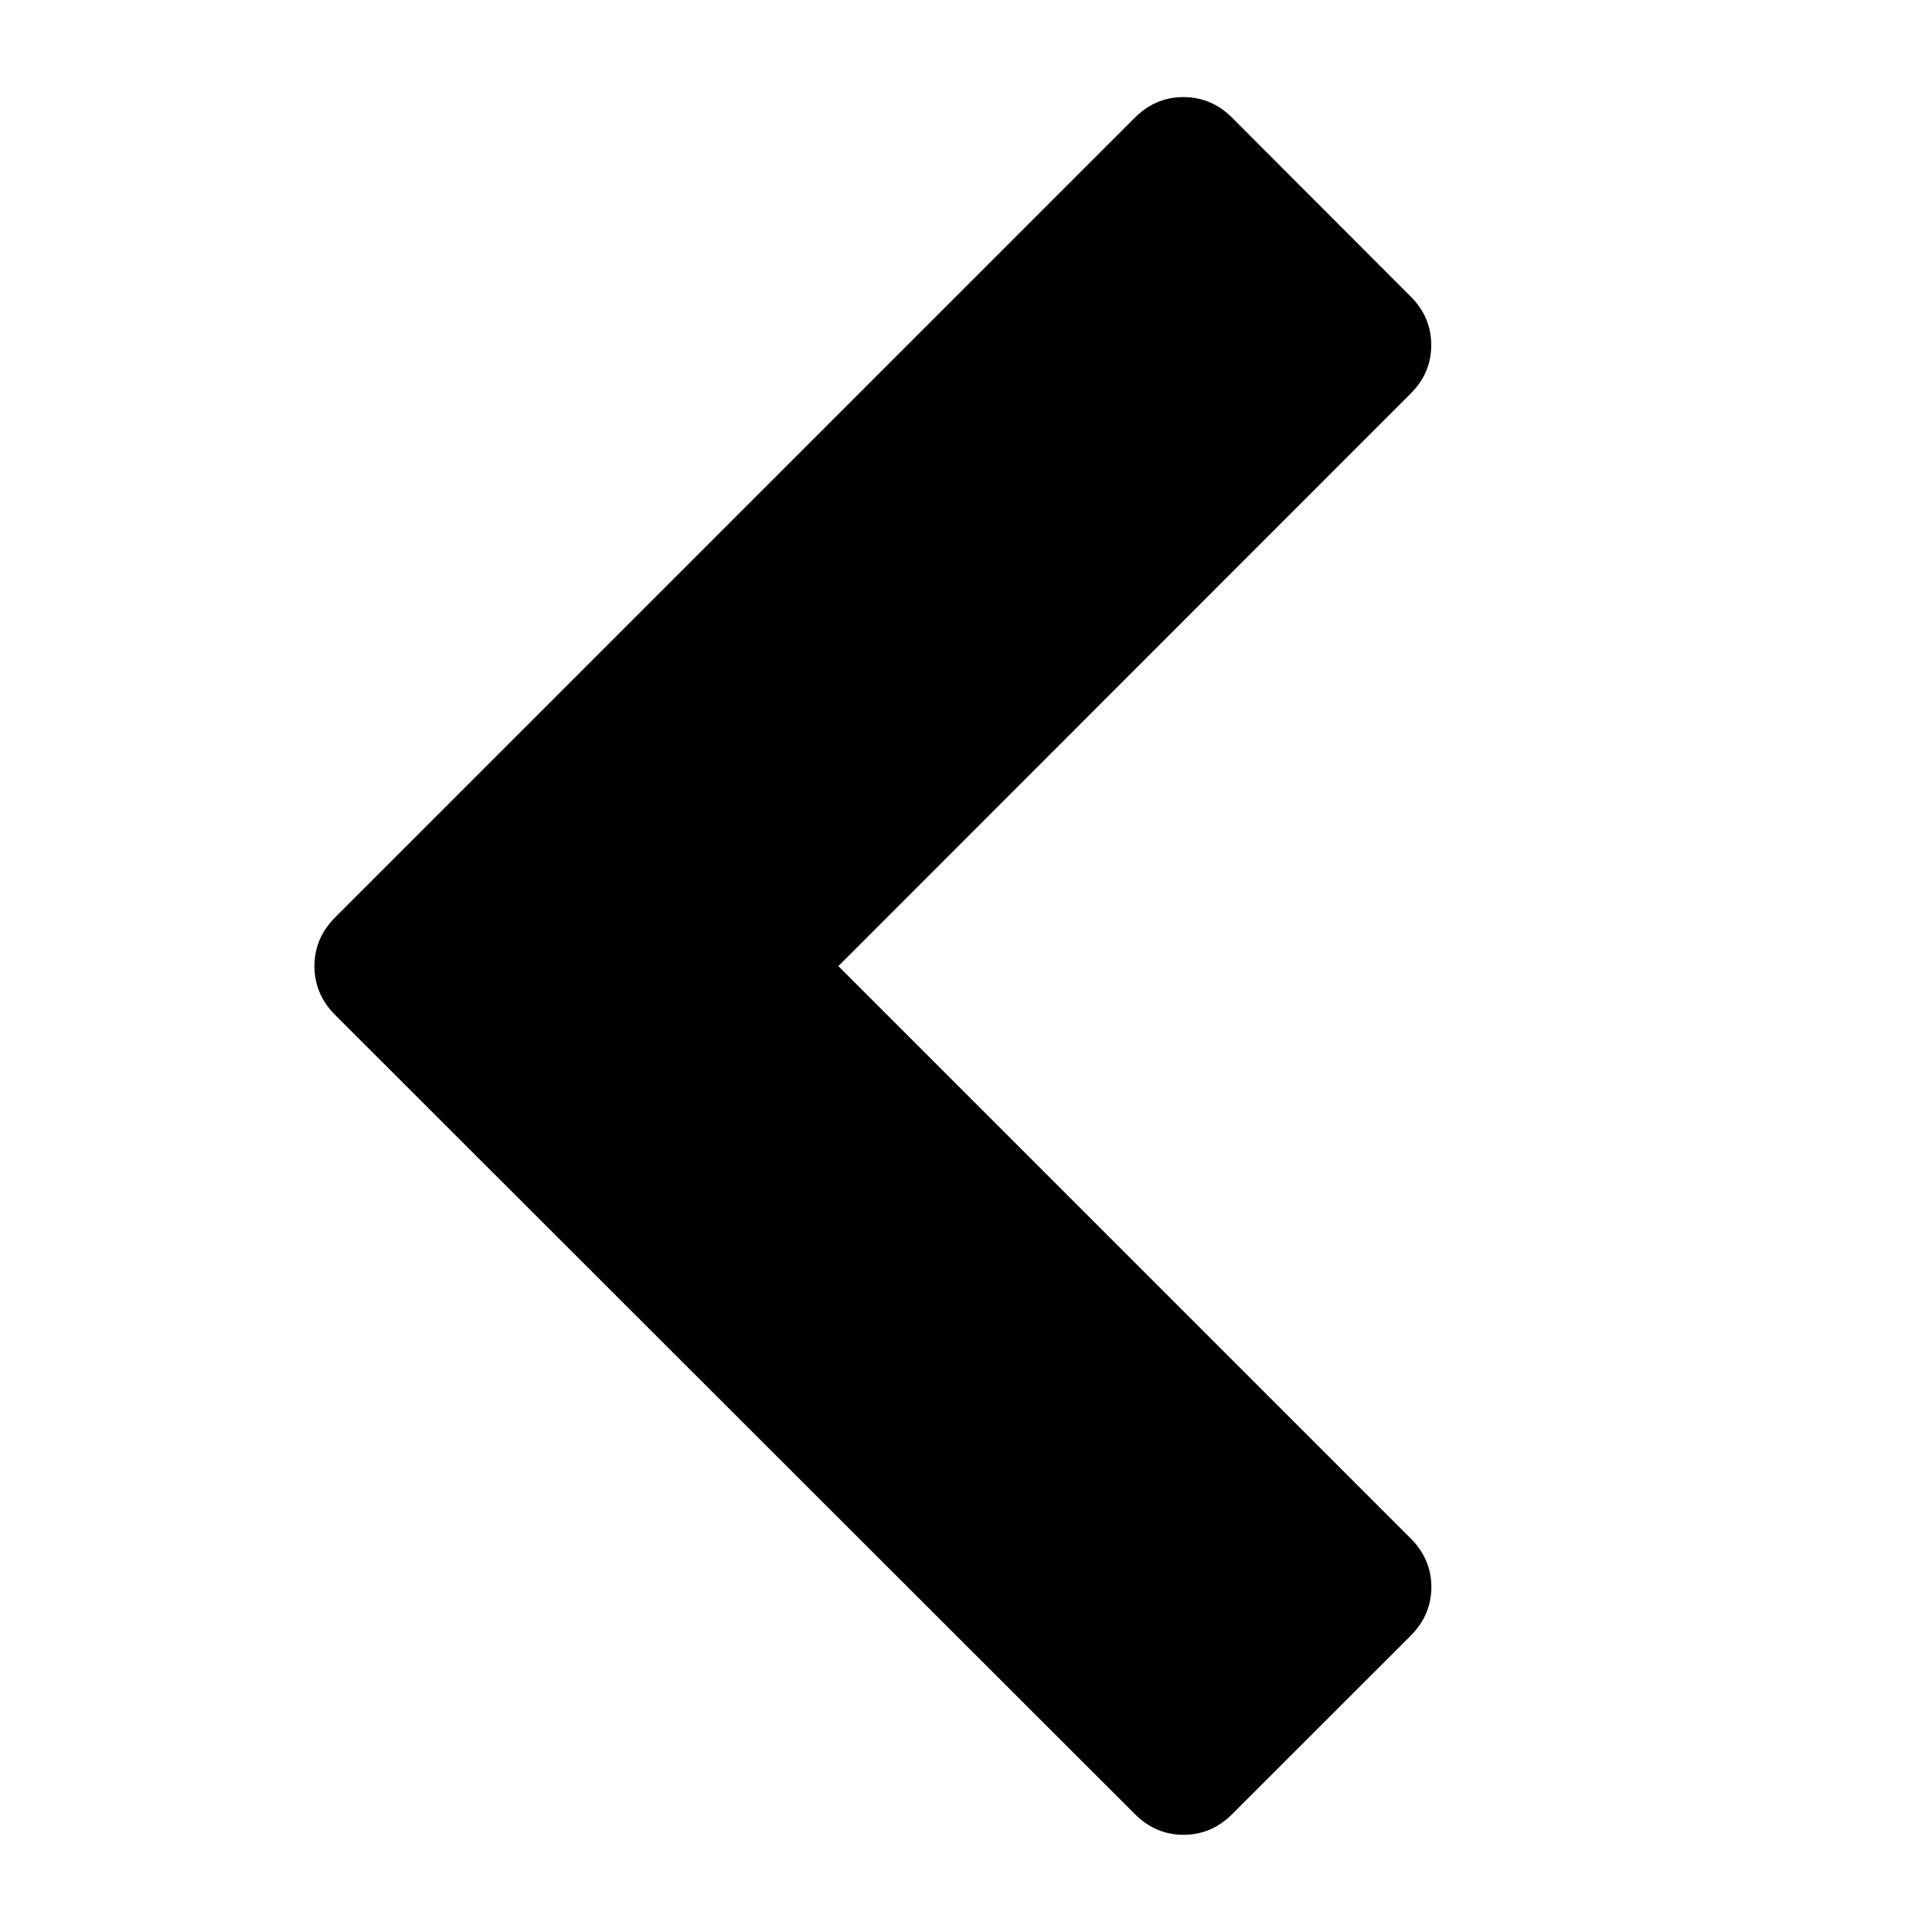
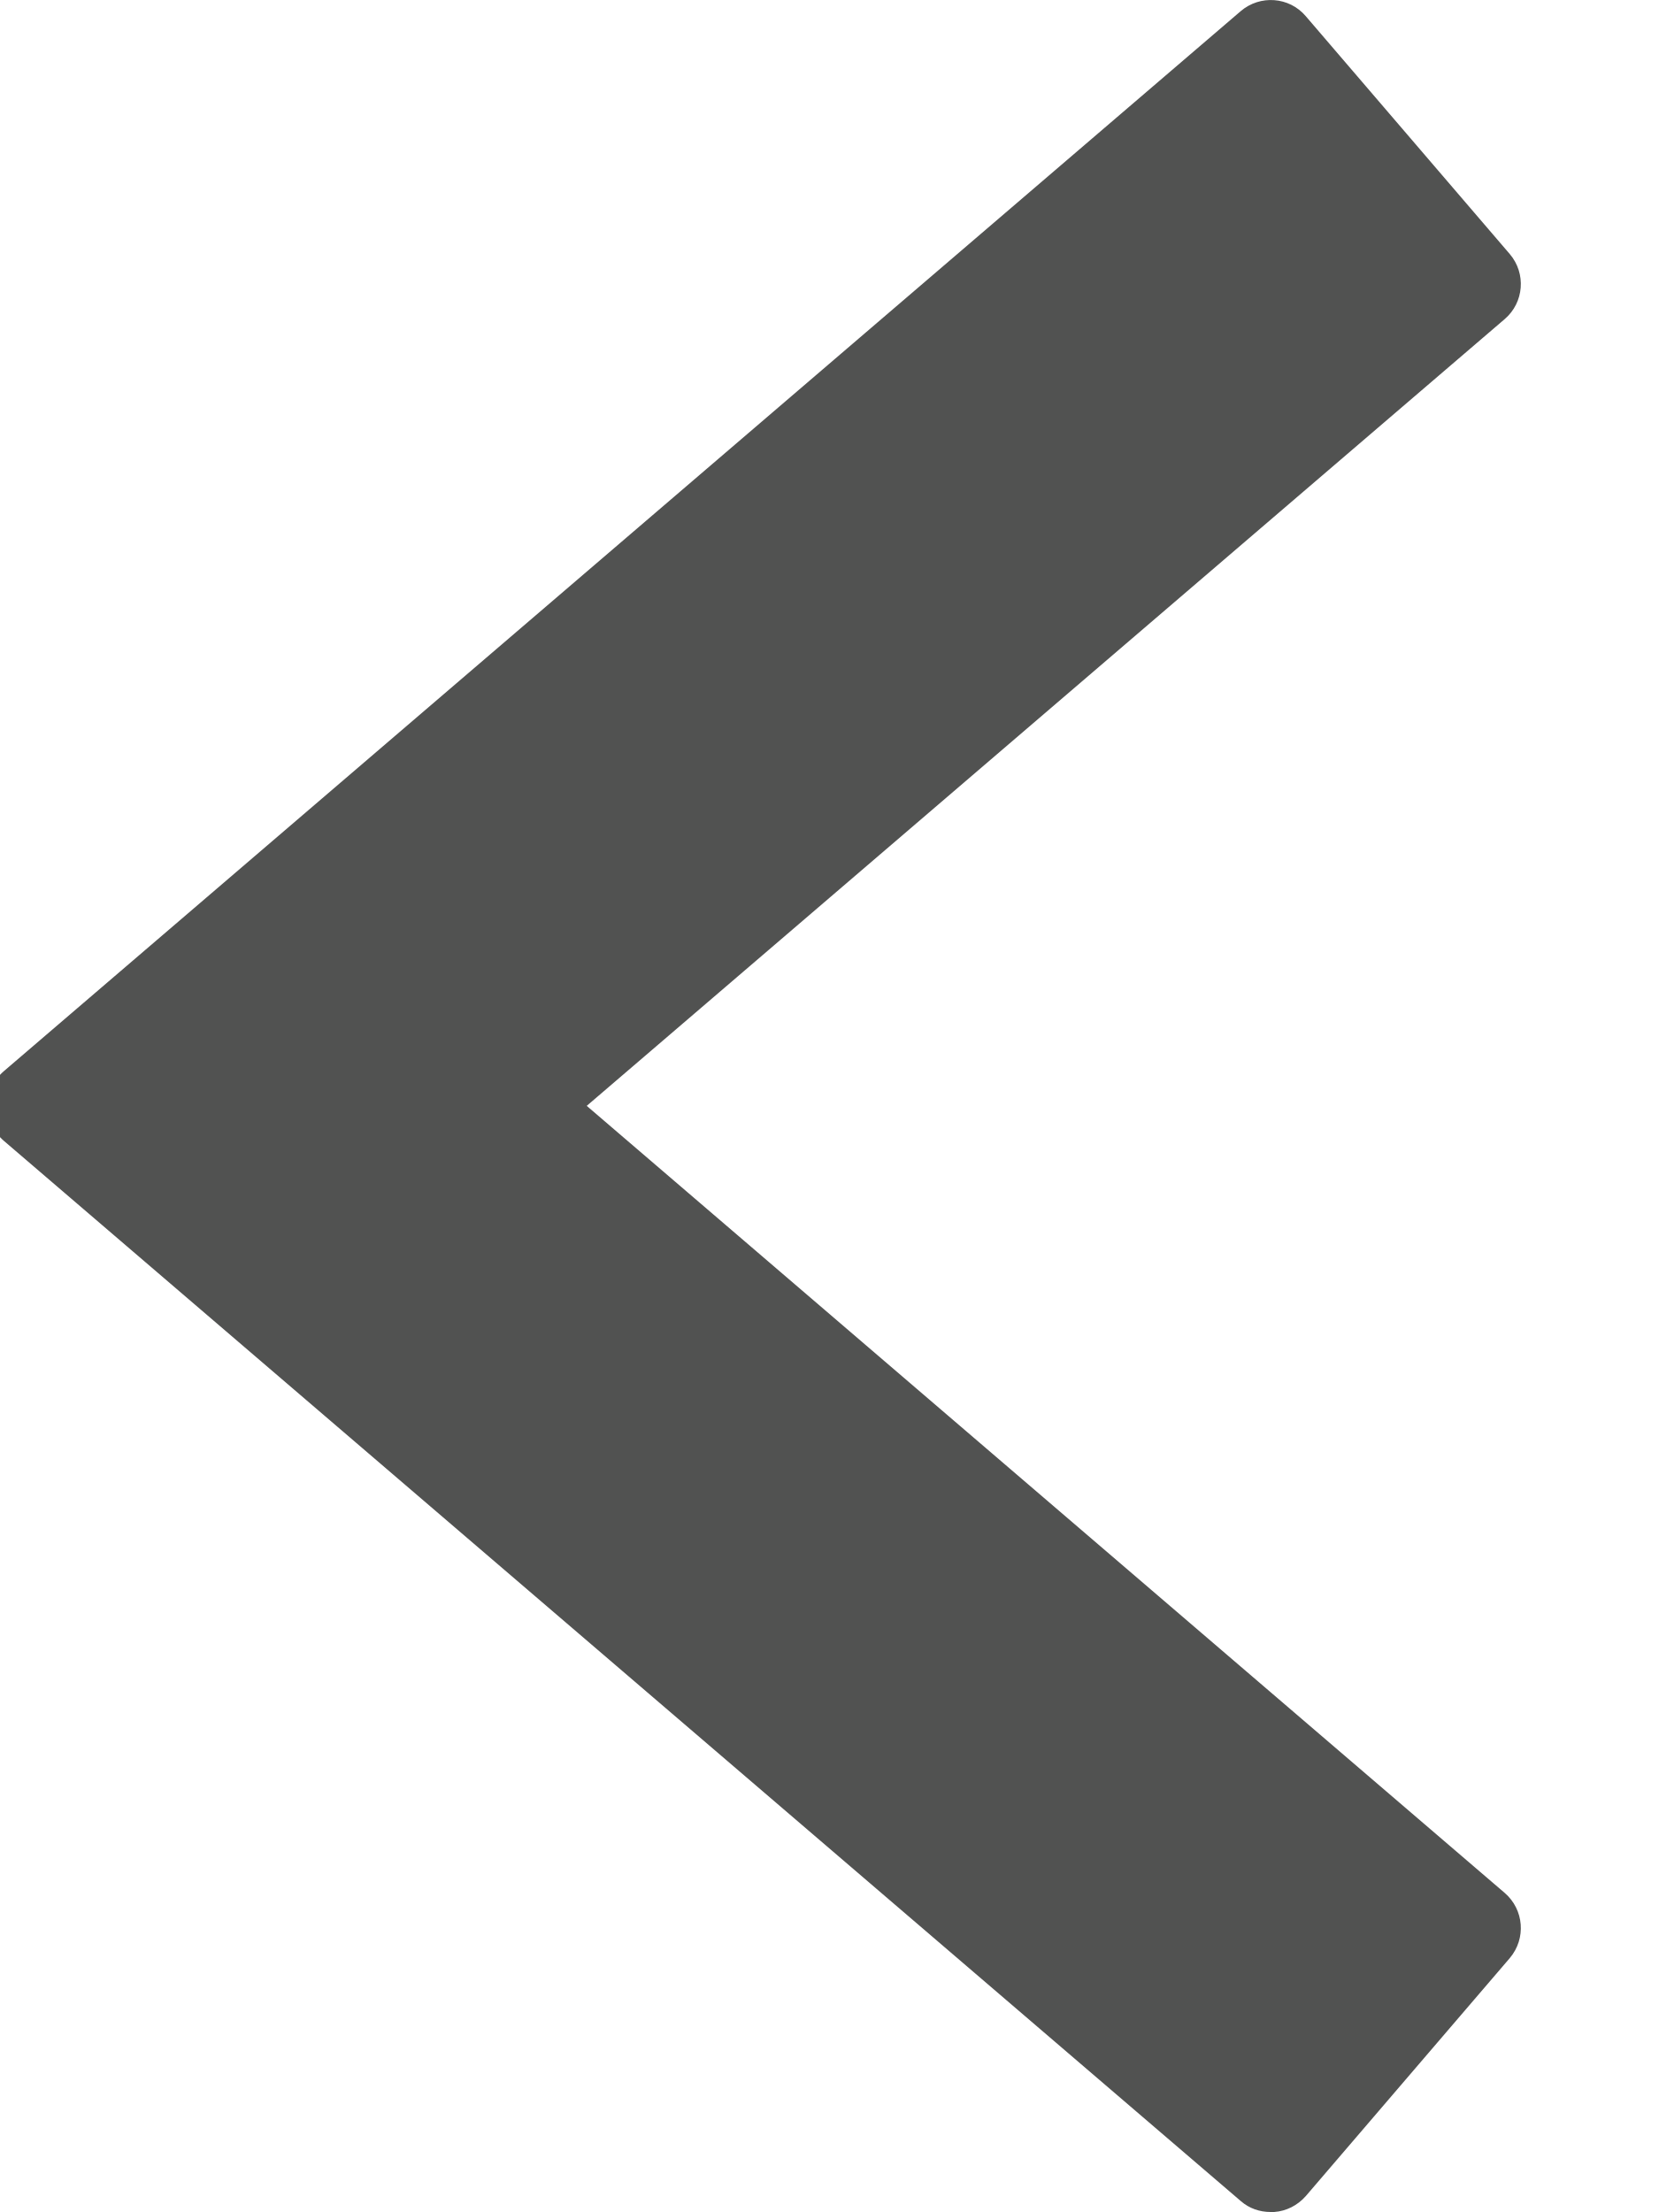
- <svg xmlns="http://www.w3.org/2000/svg" version="1.1" id="Layer_1" x="0px" y="0px" width="16px" height="16px" viewBox="0 0 16 16" enable-background="new 0 0 16 16" xml:space="preserve">
-   <path d="M2.604,8.001c0-0.154,0.057-0.289,0.17-0.402l6.625-6.625c0.113-0.113,0.248-0.17,0.402-0.17s0.289,0.057,0.402,0.17  l1.48,1.482c0.113,0.113,0.17,0.247,0.17,0.402c0,0.154-0.057,0.288-0.17,0.401l-4.74,4.742l4.741,4.741  c0.112,0.112,0.17,0.248,0.17,0.401c0,0.154-0.058,0.289-0.17,0.402l-1.481,1.48c-0.113,0.113-0.248,0.17-0.401,0.17  c-0.154,0-0.289-0.057-0.402-0.17L2.773,8.403C2.661,8.29,2.604,8.155,2.604,8.001z" />
+ <svg xmlns="http://www.w3.org/2000/svg" version="1.1" id="Layer_1" x="0px" y="0px" width="12px" height="16px" viewBox="0 0 12 16" enable-background="new 0 0 12 16" xml:space="preserve">
+   <path fill="#515251" d="M4.244,7.999l6.64-5.691c0.14-0.12,0.156-0.33,0.037-0.47L9.445,0.117c-0.12-0.141-0.331-0.156-0.471-0.036  L0.029,7.747C-0.045,7.81-0.087,7.903-0.087,8s0.042,0.19,0.116,0.253l8.946,7.668C9.036,15.974,9.111,16,9.191,16  c0.009,0,0.019,0,0.025,0c0.088-0.006,0.17-0.048,0.229-0.115l1.476-1.722c0.119-0.141,0.103-0.35-0.037-0.471L4.244,7.999z" />
</svg>
